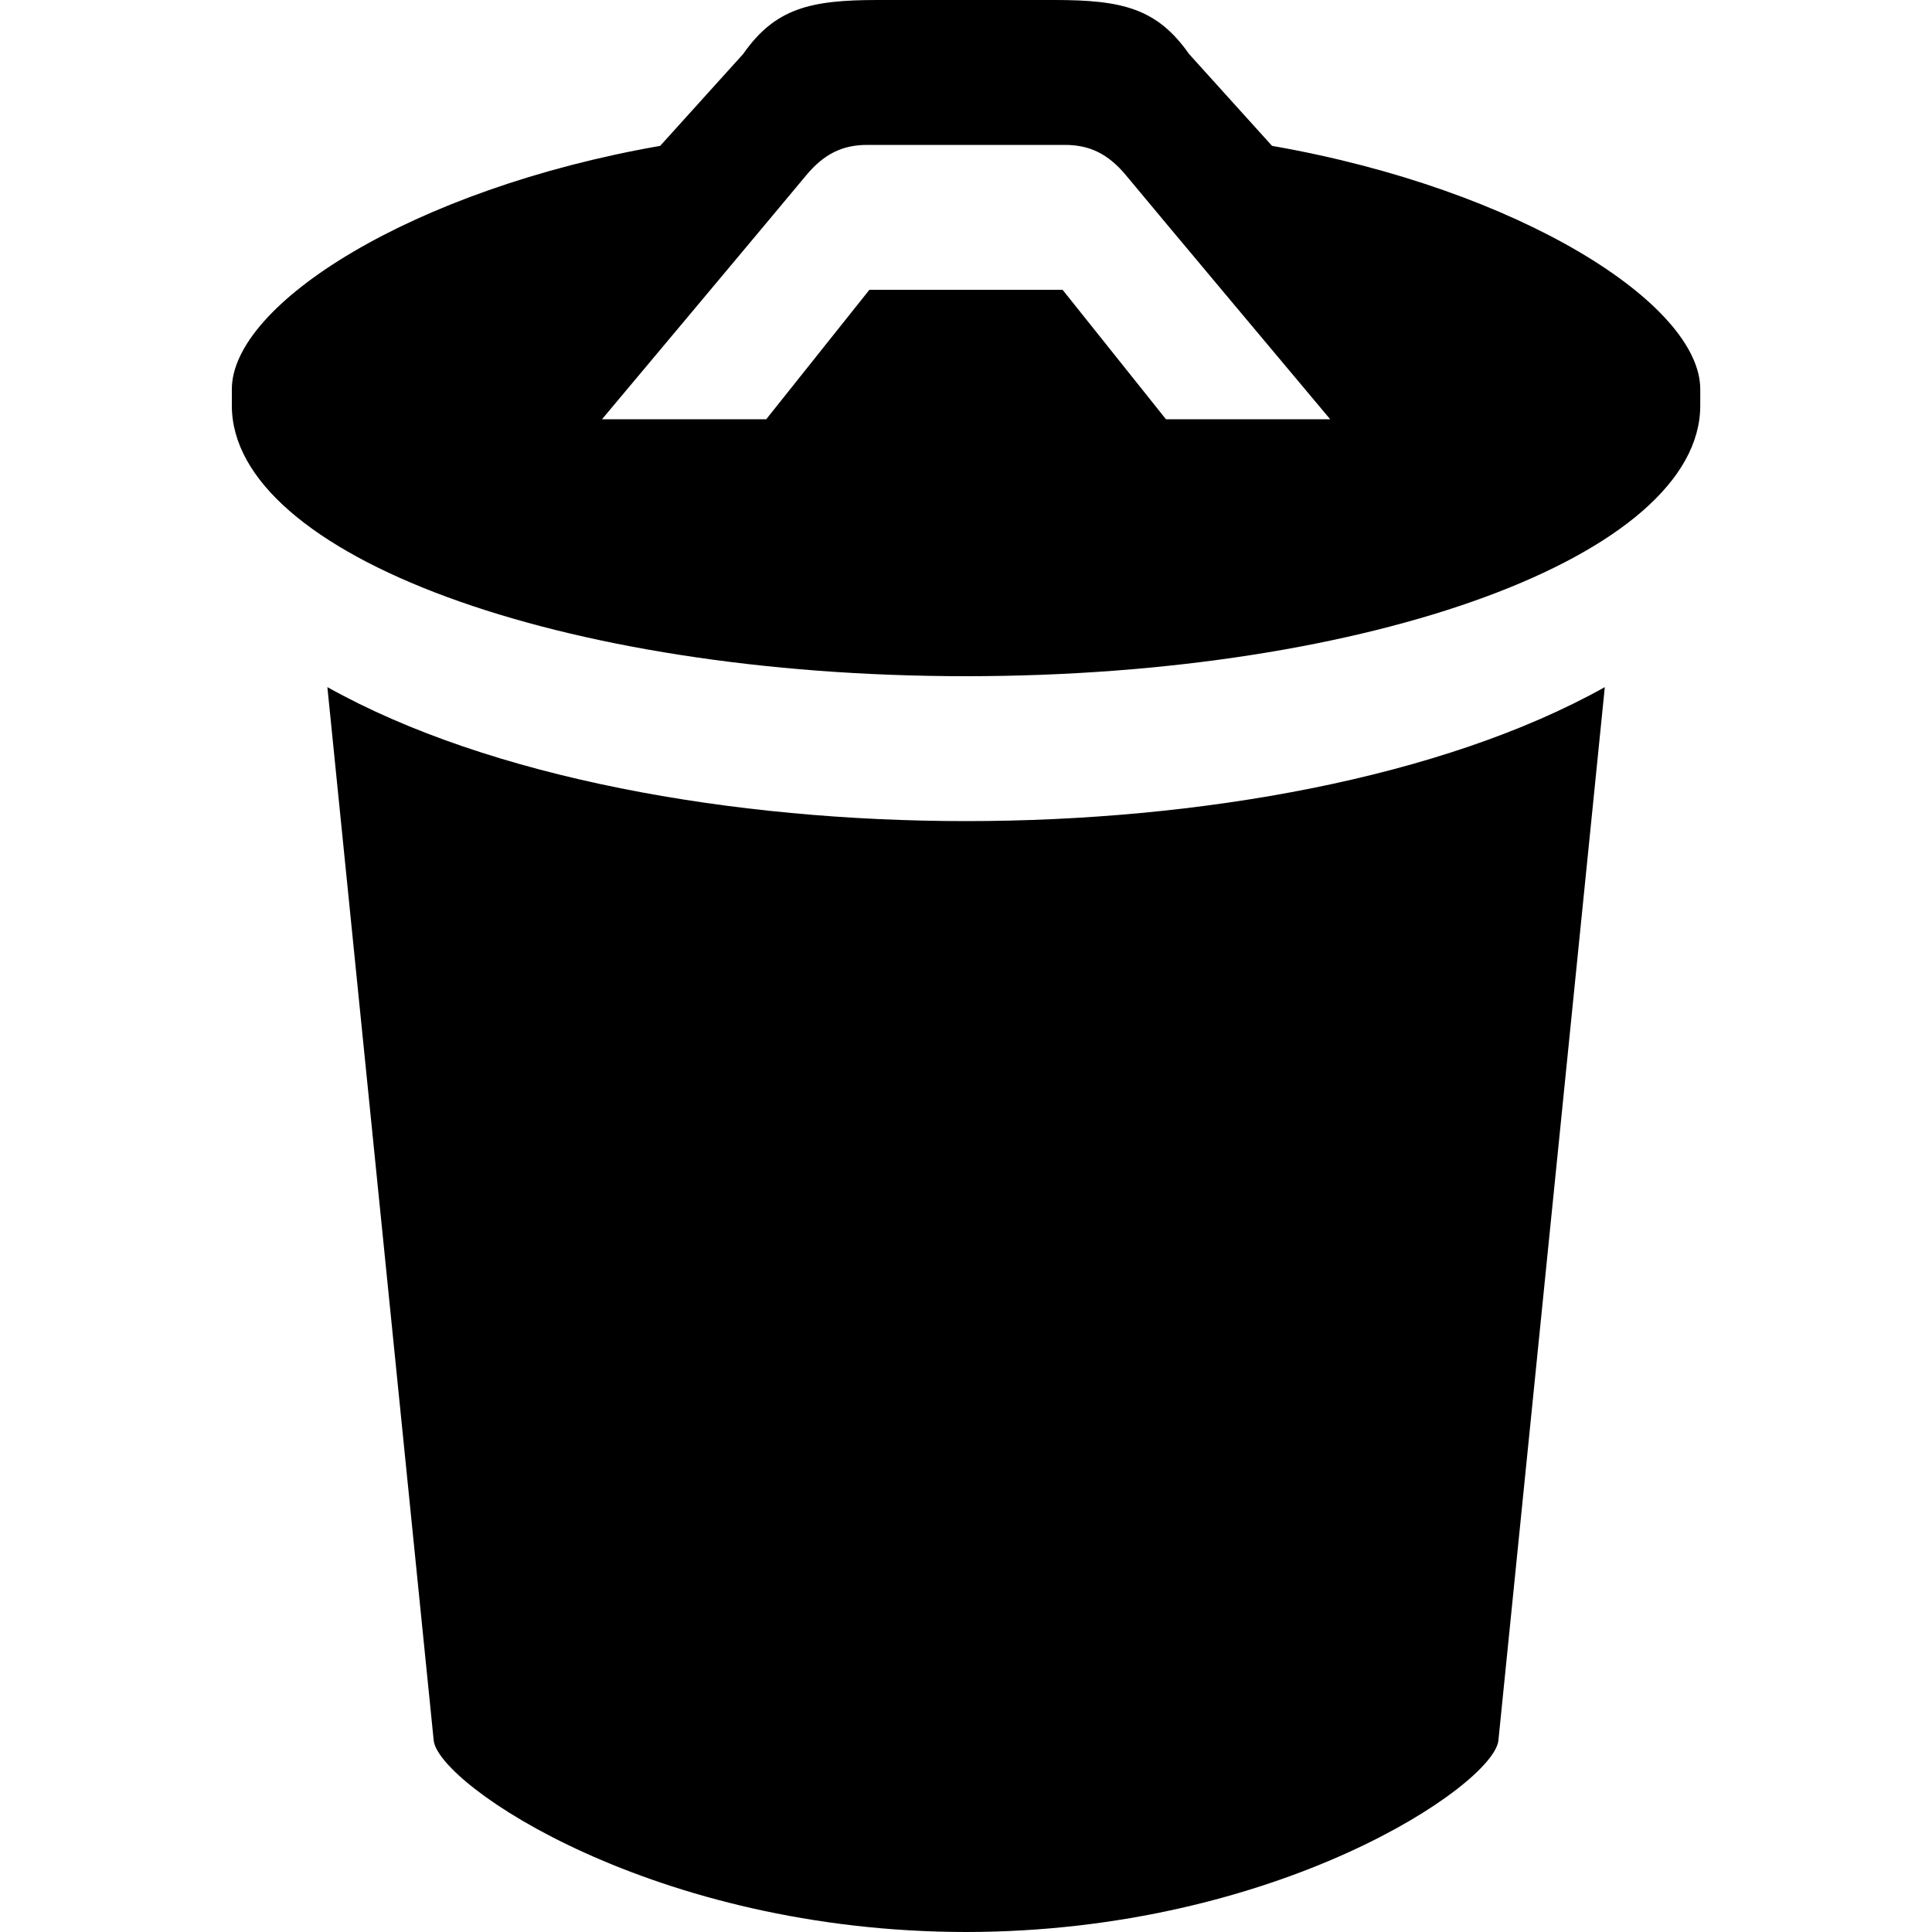
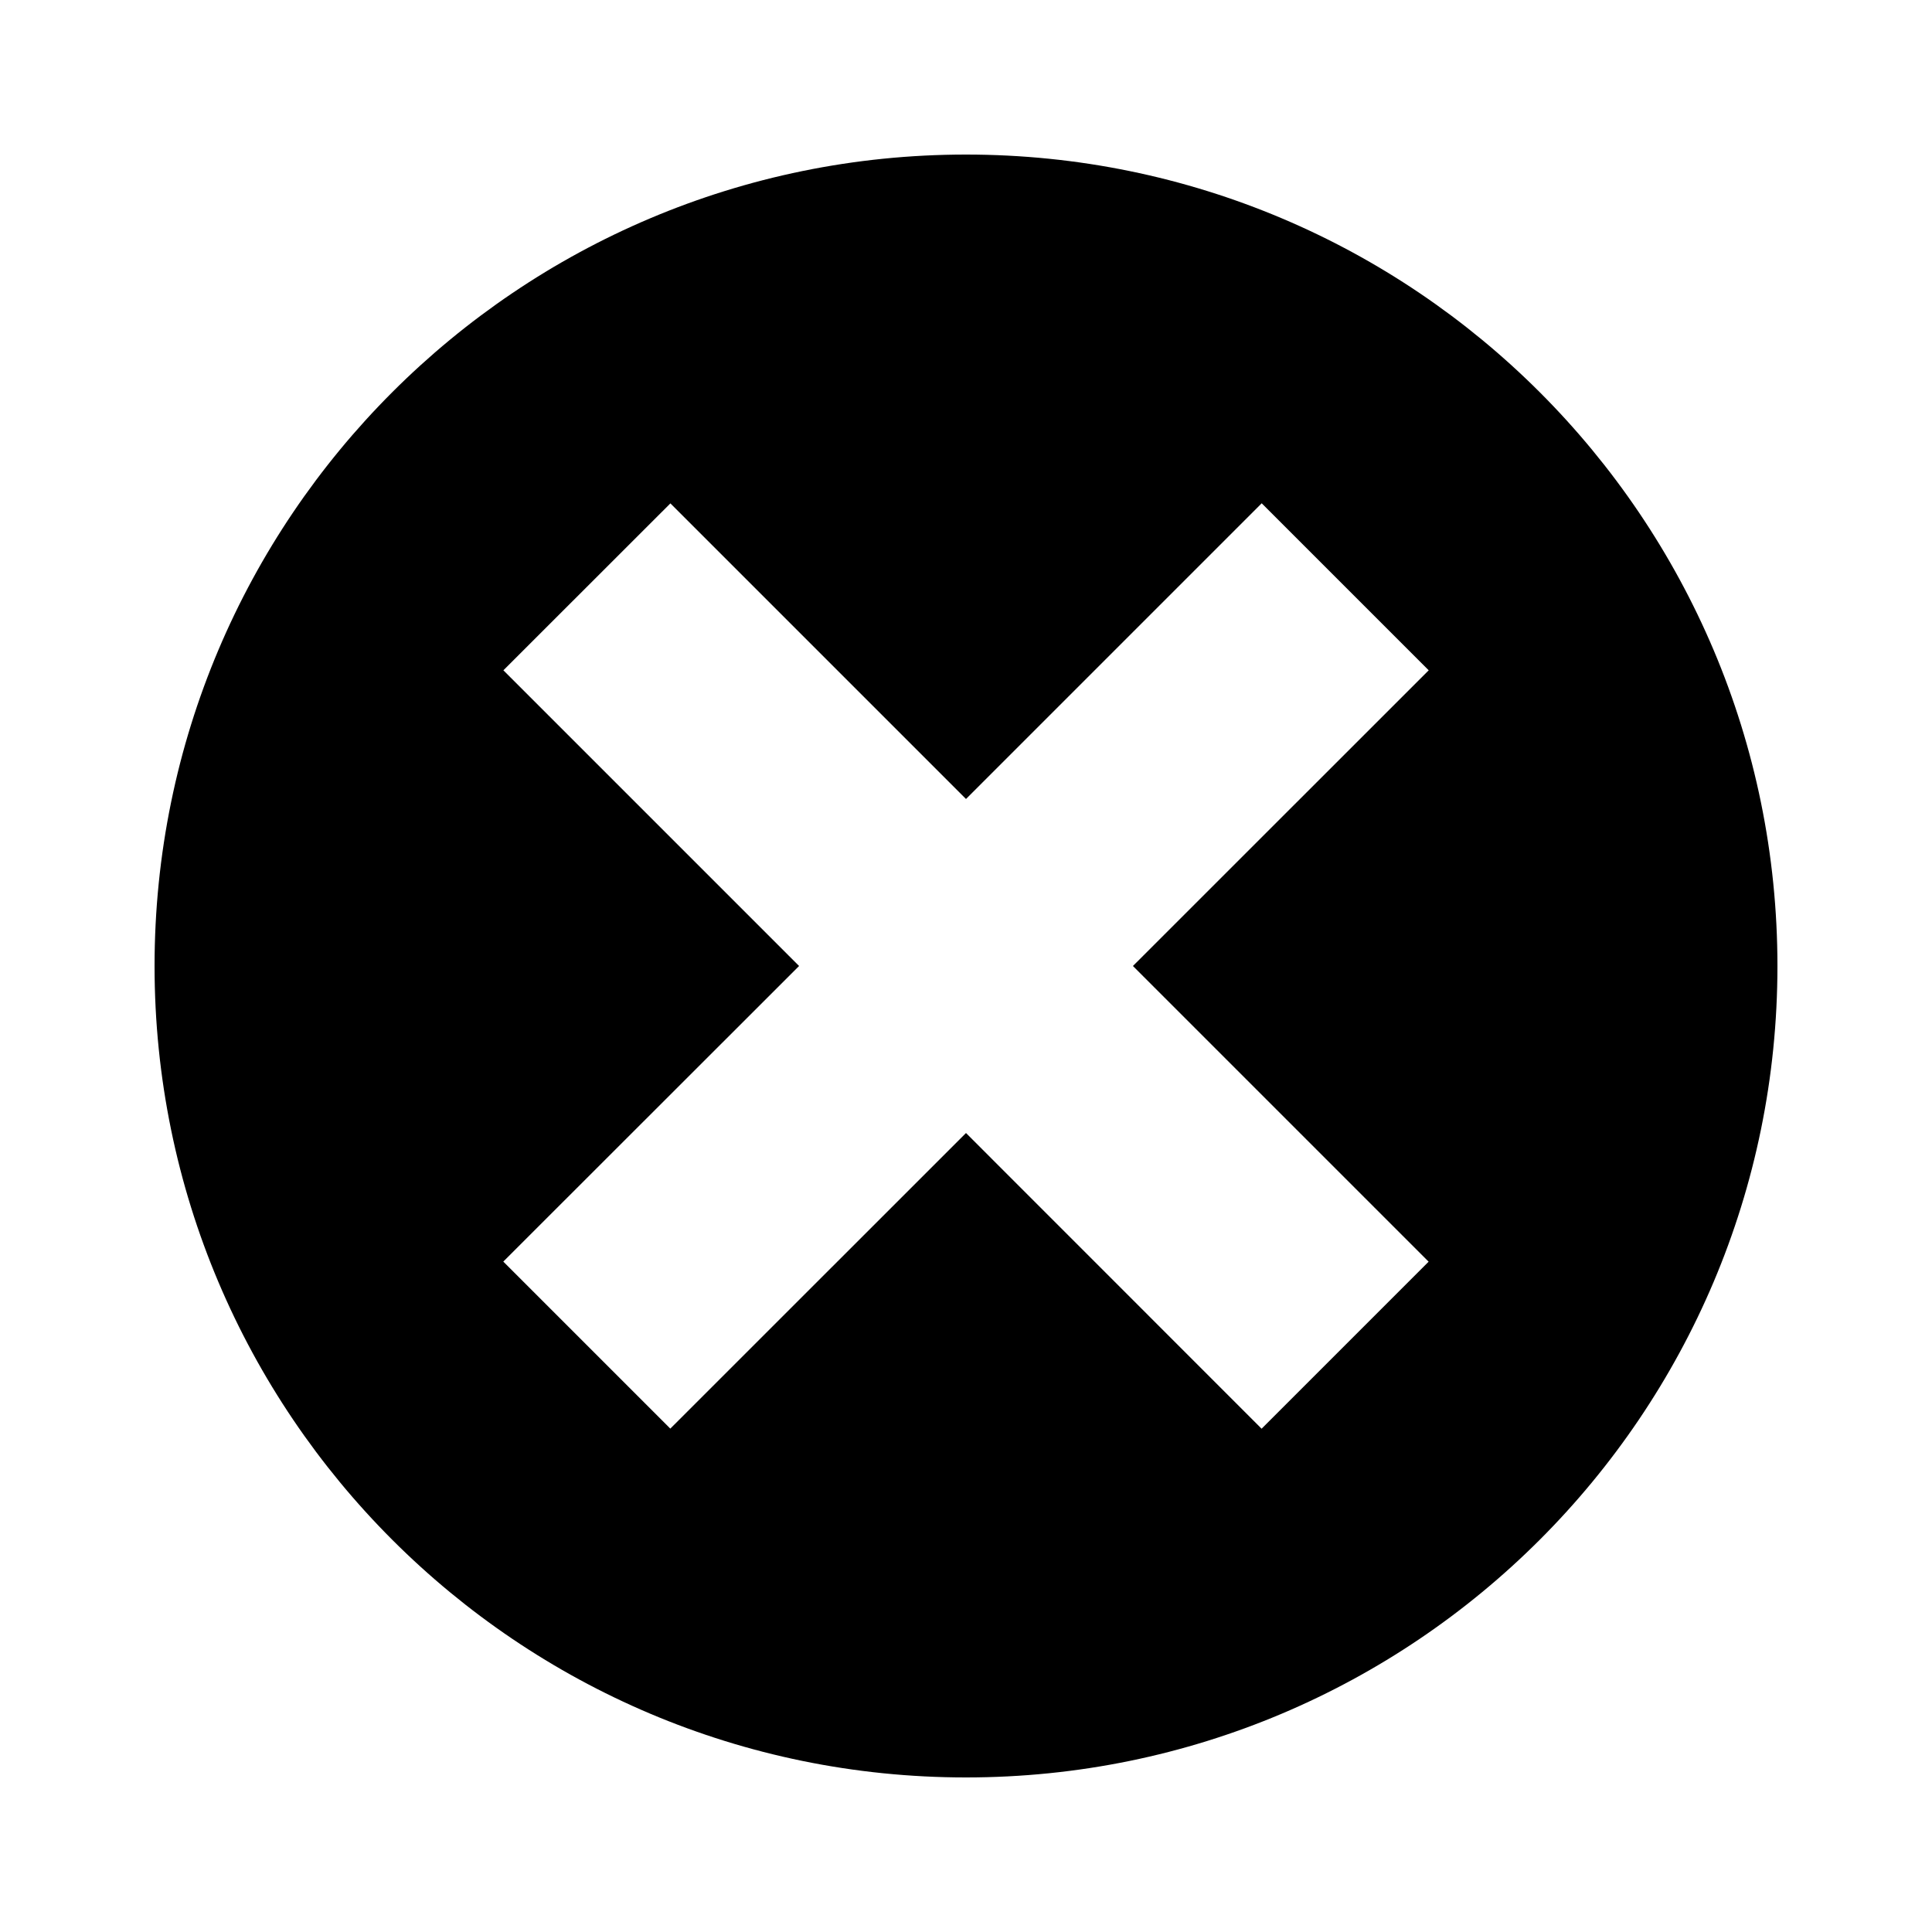
- <svg xmlns="http://www.w3.org/2000/svg" enable-background="new 0 0 20 20" viewBox="0 0 20 20">
-   <path d="m3.389 7.113 1.101 10.908c.061.461 2.287 1.977 5.51 1.979 3.225-.002 5.451-1.518 5.511-1.979l1.102-10.908c-1.684.942-4.201 1.387-6.613 1.387-2.41 0-4.928-.445-6.611-1.387zm9.779-5.603-.859-.951c-.332-.473-.692-.559-1.393-.559h-1.831c-.7 0-1.061.086-1.392.559l-.859.951c-2.57.449-4.434 1.64-4.434 2.519v.17c0 1.547 3.403 2.801 7.6 2.801 4.198 0 7.601-1.254 7.601-2.801v-.17c0-.879-1.863-2.07-4.433-2.519zm-1.098 2.83-1.07-1.34h-2l-1.068 1.34h-1.7s1.862-2.221 2.111-2.522c.19-.23.384-.318.636-.318h2.043c.253 0 .447.088.637.318.248.301 2.111 2.522 2.111 2.522z" />
+ <svg xmlns="http://www.w3.org/2000/svg" version="1.1" id="Circled_cross" x="0px" y="0px" viewBox="0 0 20 20" enable-background="new 0 0 20 20" xml:space="preserve">
+   <path d="M10,1.6c-4.639,0-8.4,3.761-8.4,8.4c0,4.639,3.761,8.4,8.4,8.4s8.4-3.761,8.4-8.4C18.4,5.361,14.639,1.6,10,1.6z   M14.789,13.061l-1.729,1.729L10,11.729l-3.061,3.06l-1.729-1.729L8.272,10L5.211,6.939L6.94,5.211L10,8.271l3.061-3.061  l1.729,1.729L11.728,10L14.789,13.061z" />
</svg>
